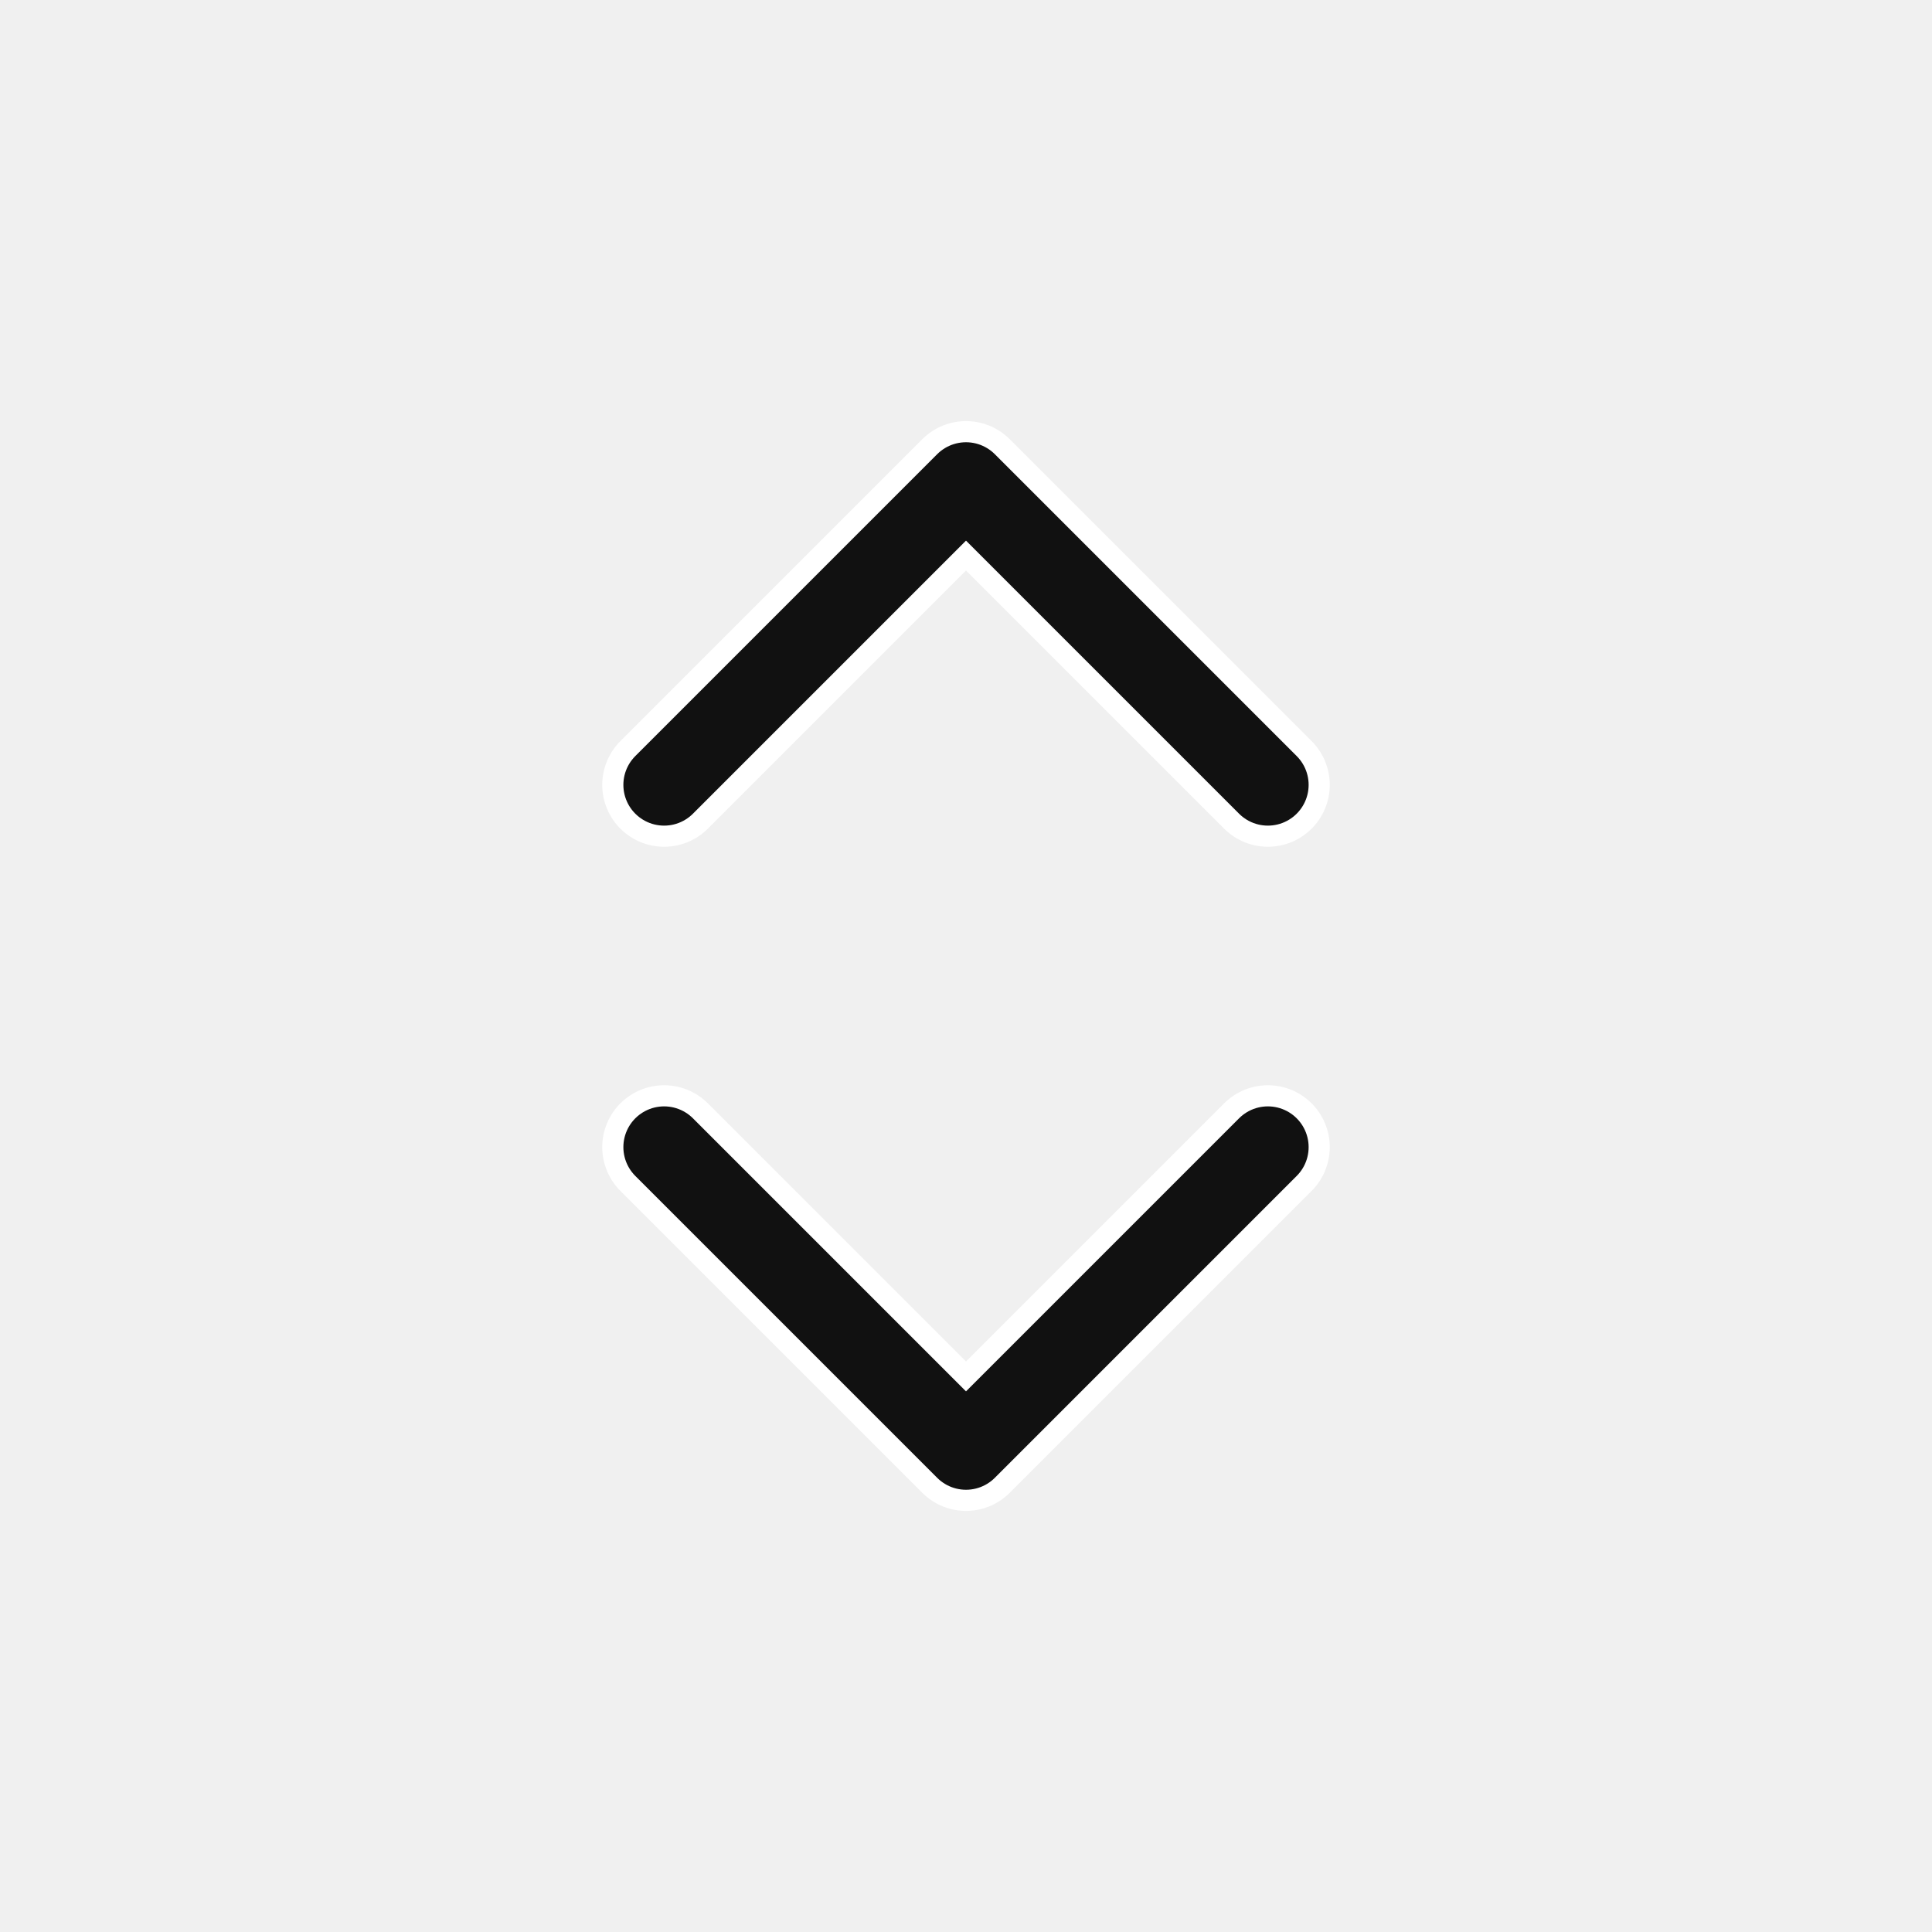
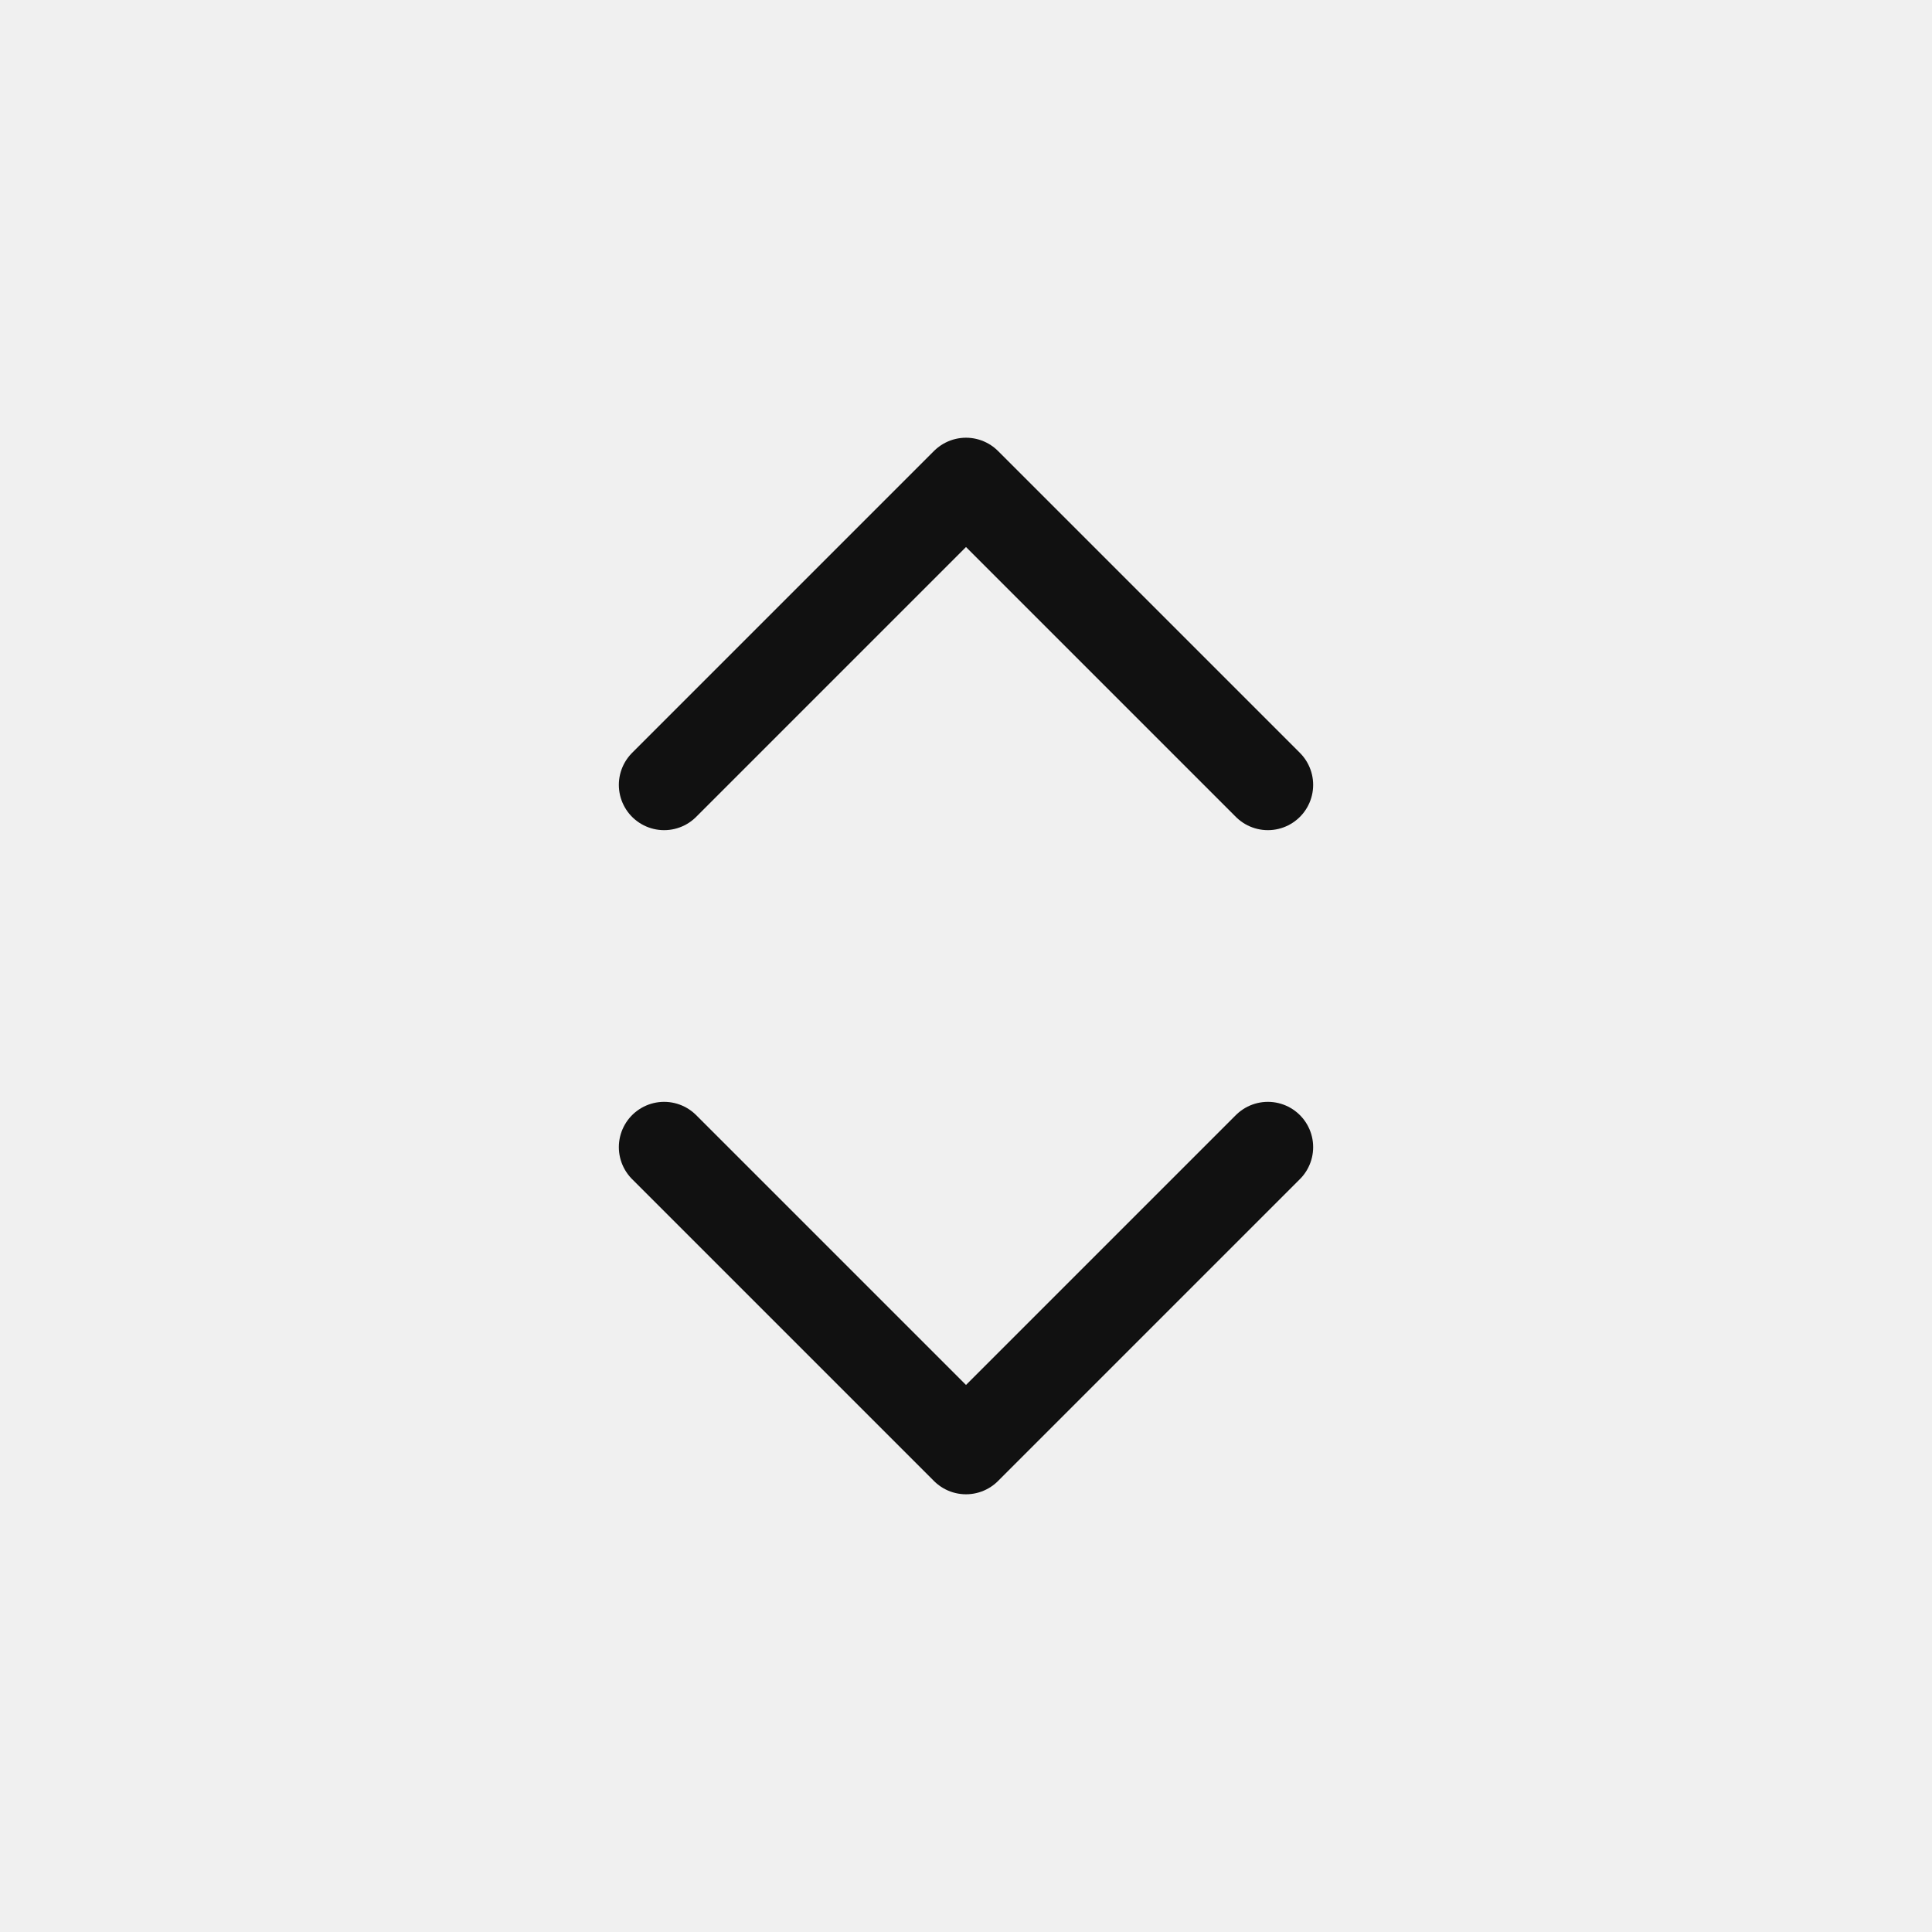
<svg xmlns="http://www.w3.org/2000/svg" width="32" height="32" viewBox="0 0 32 32">
-   <path fill="none" stroke="#fff" stroke-width="2.05" stroke-linecap="round" stroke-linejoin="round" d="M11 13 16 8l5 5M11 19l5 5 5-5" />
-   <path fill="none" stroke="#111" stroke-width="1.35" stroke-linecap="round" stroke-linejoin="round" d="M11 13 16 8l5 5M11 19l5 5 5-5" />
+   <path fill="none" stroke="#111" stroke-width="1.5" stroke-linecap="round" stroke-linejoin="round" d="M11 13 16 8l5 5M11 19l5 5 5-5" />
</svg>
